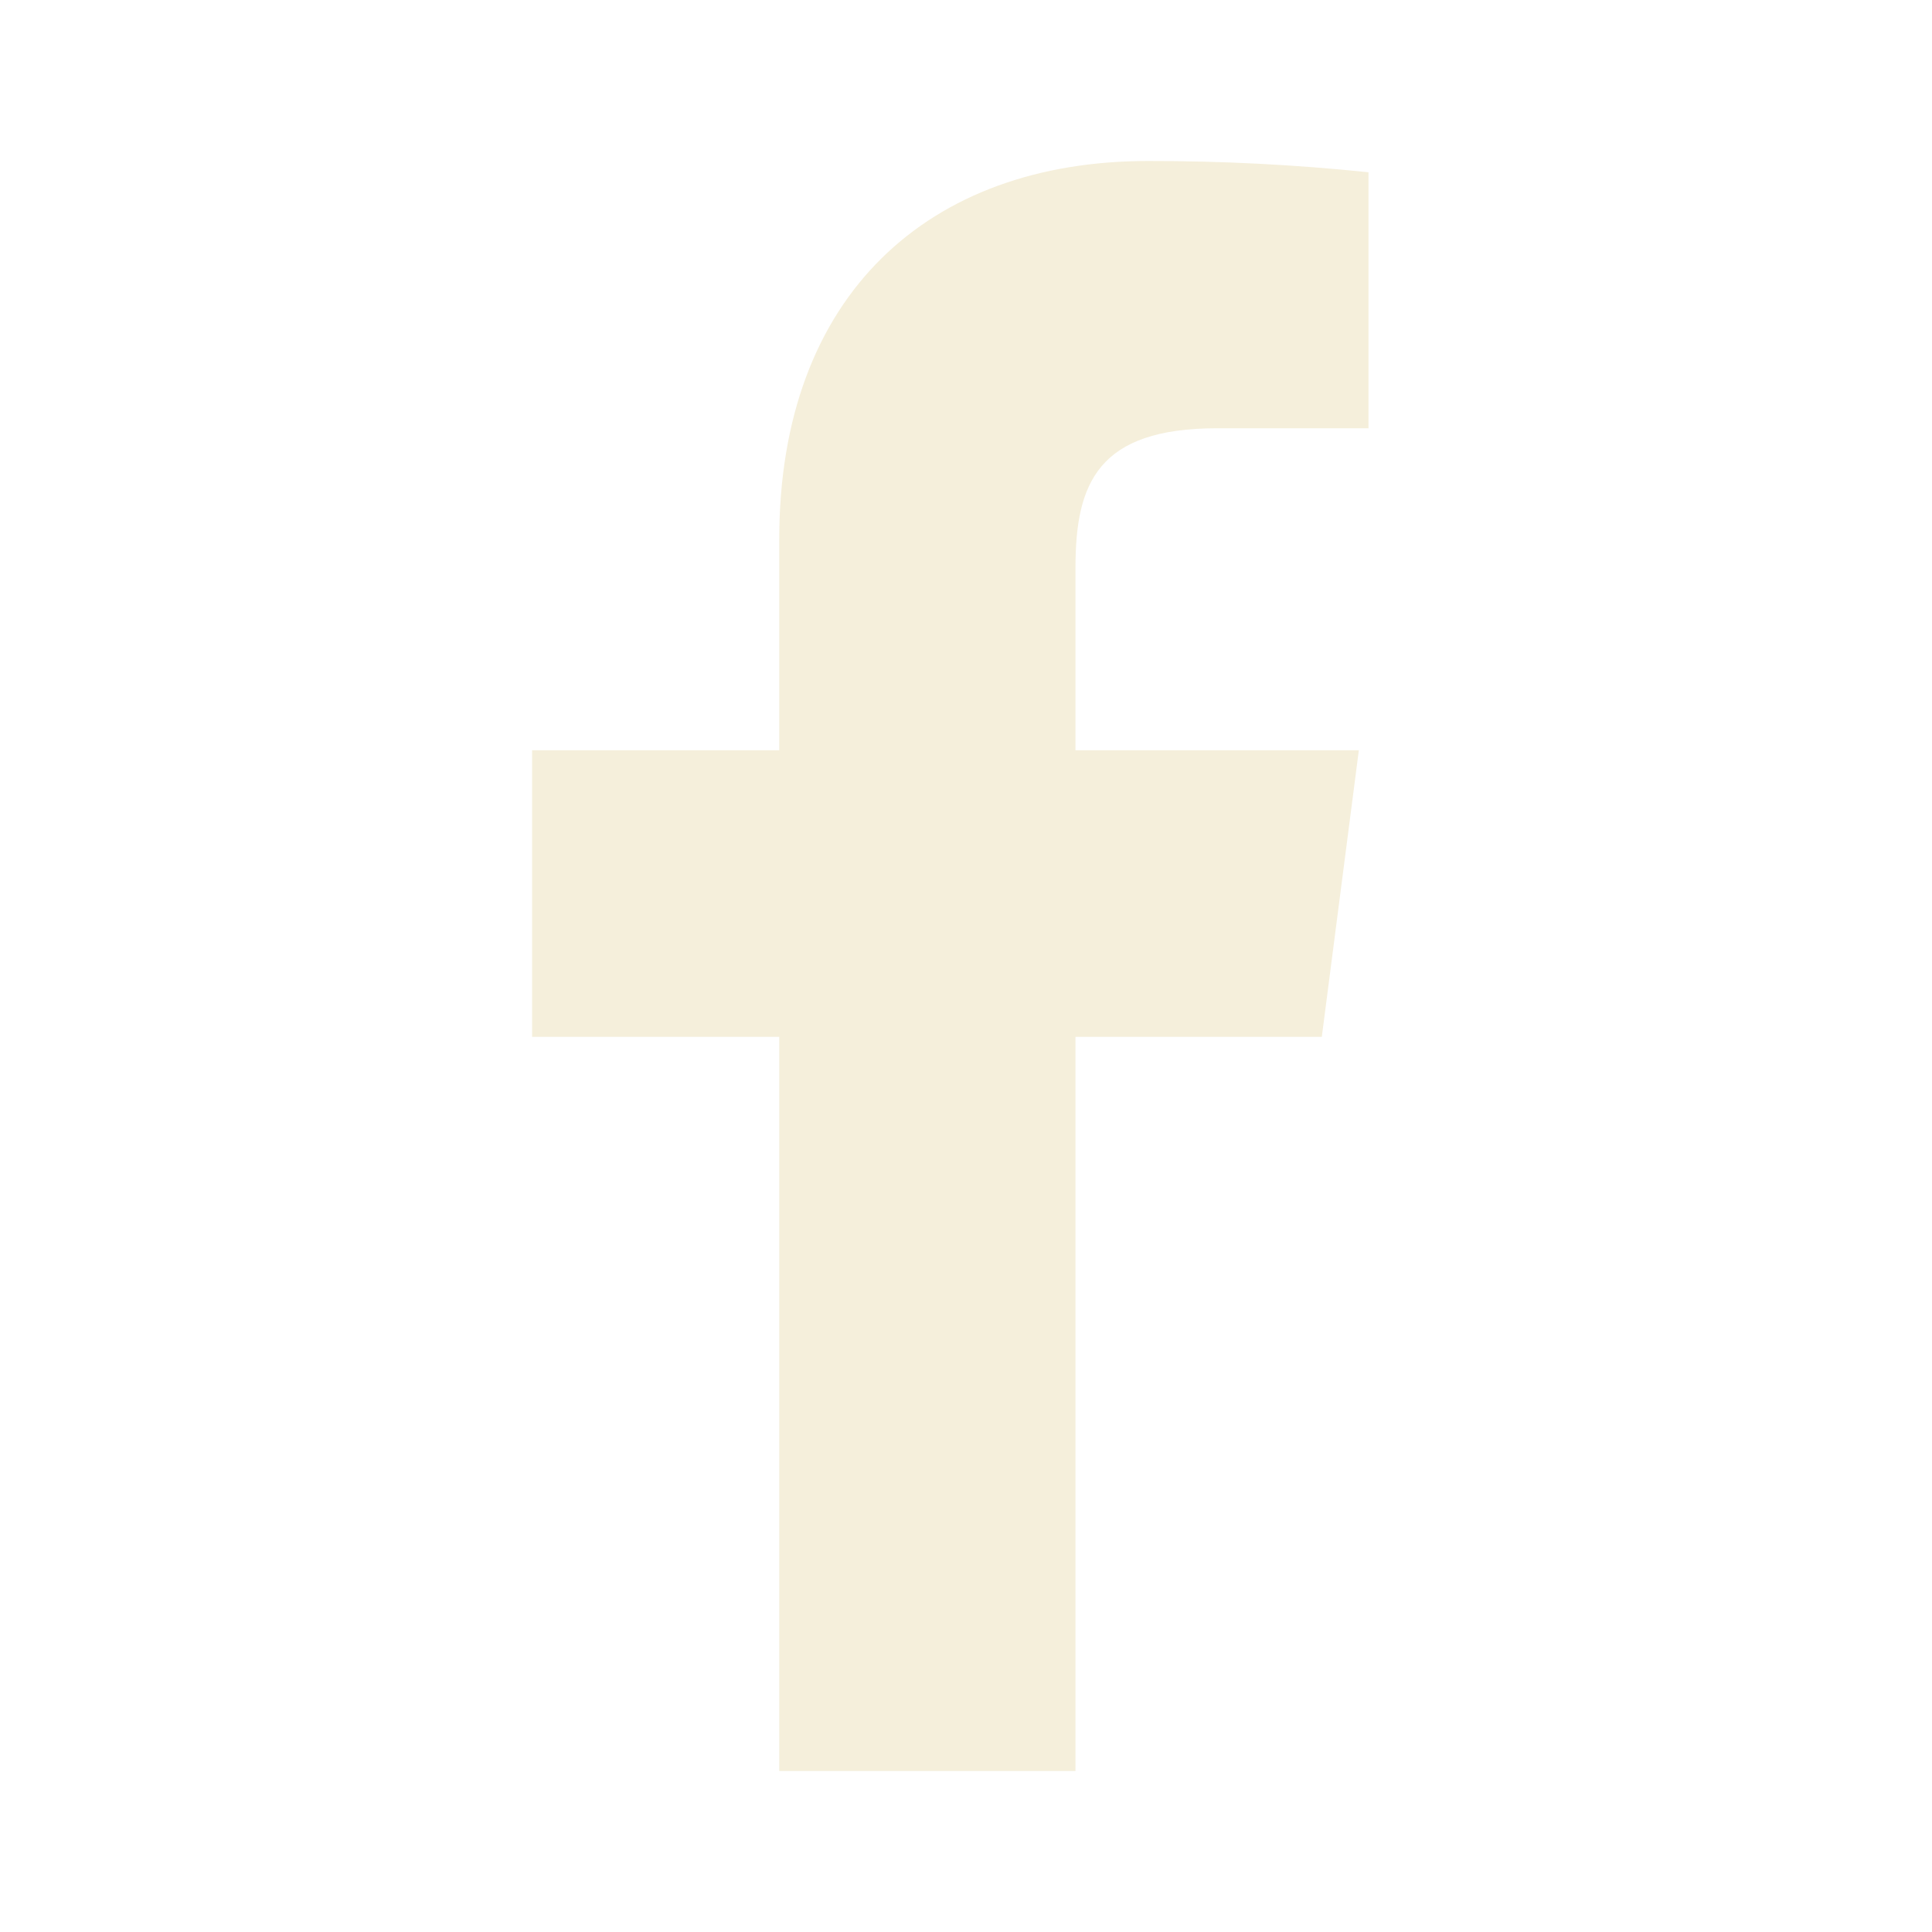
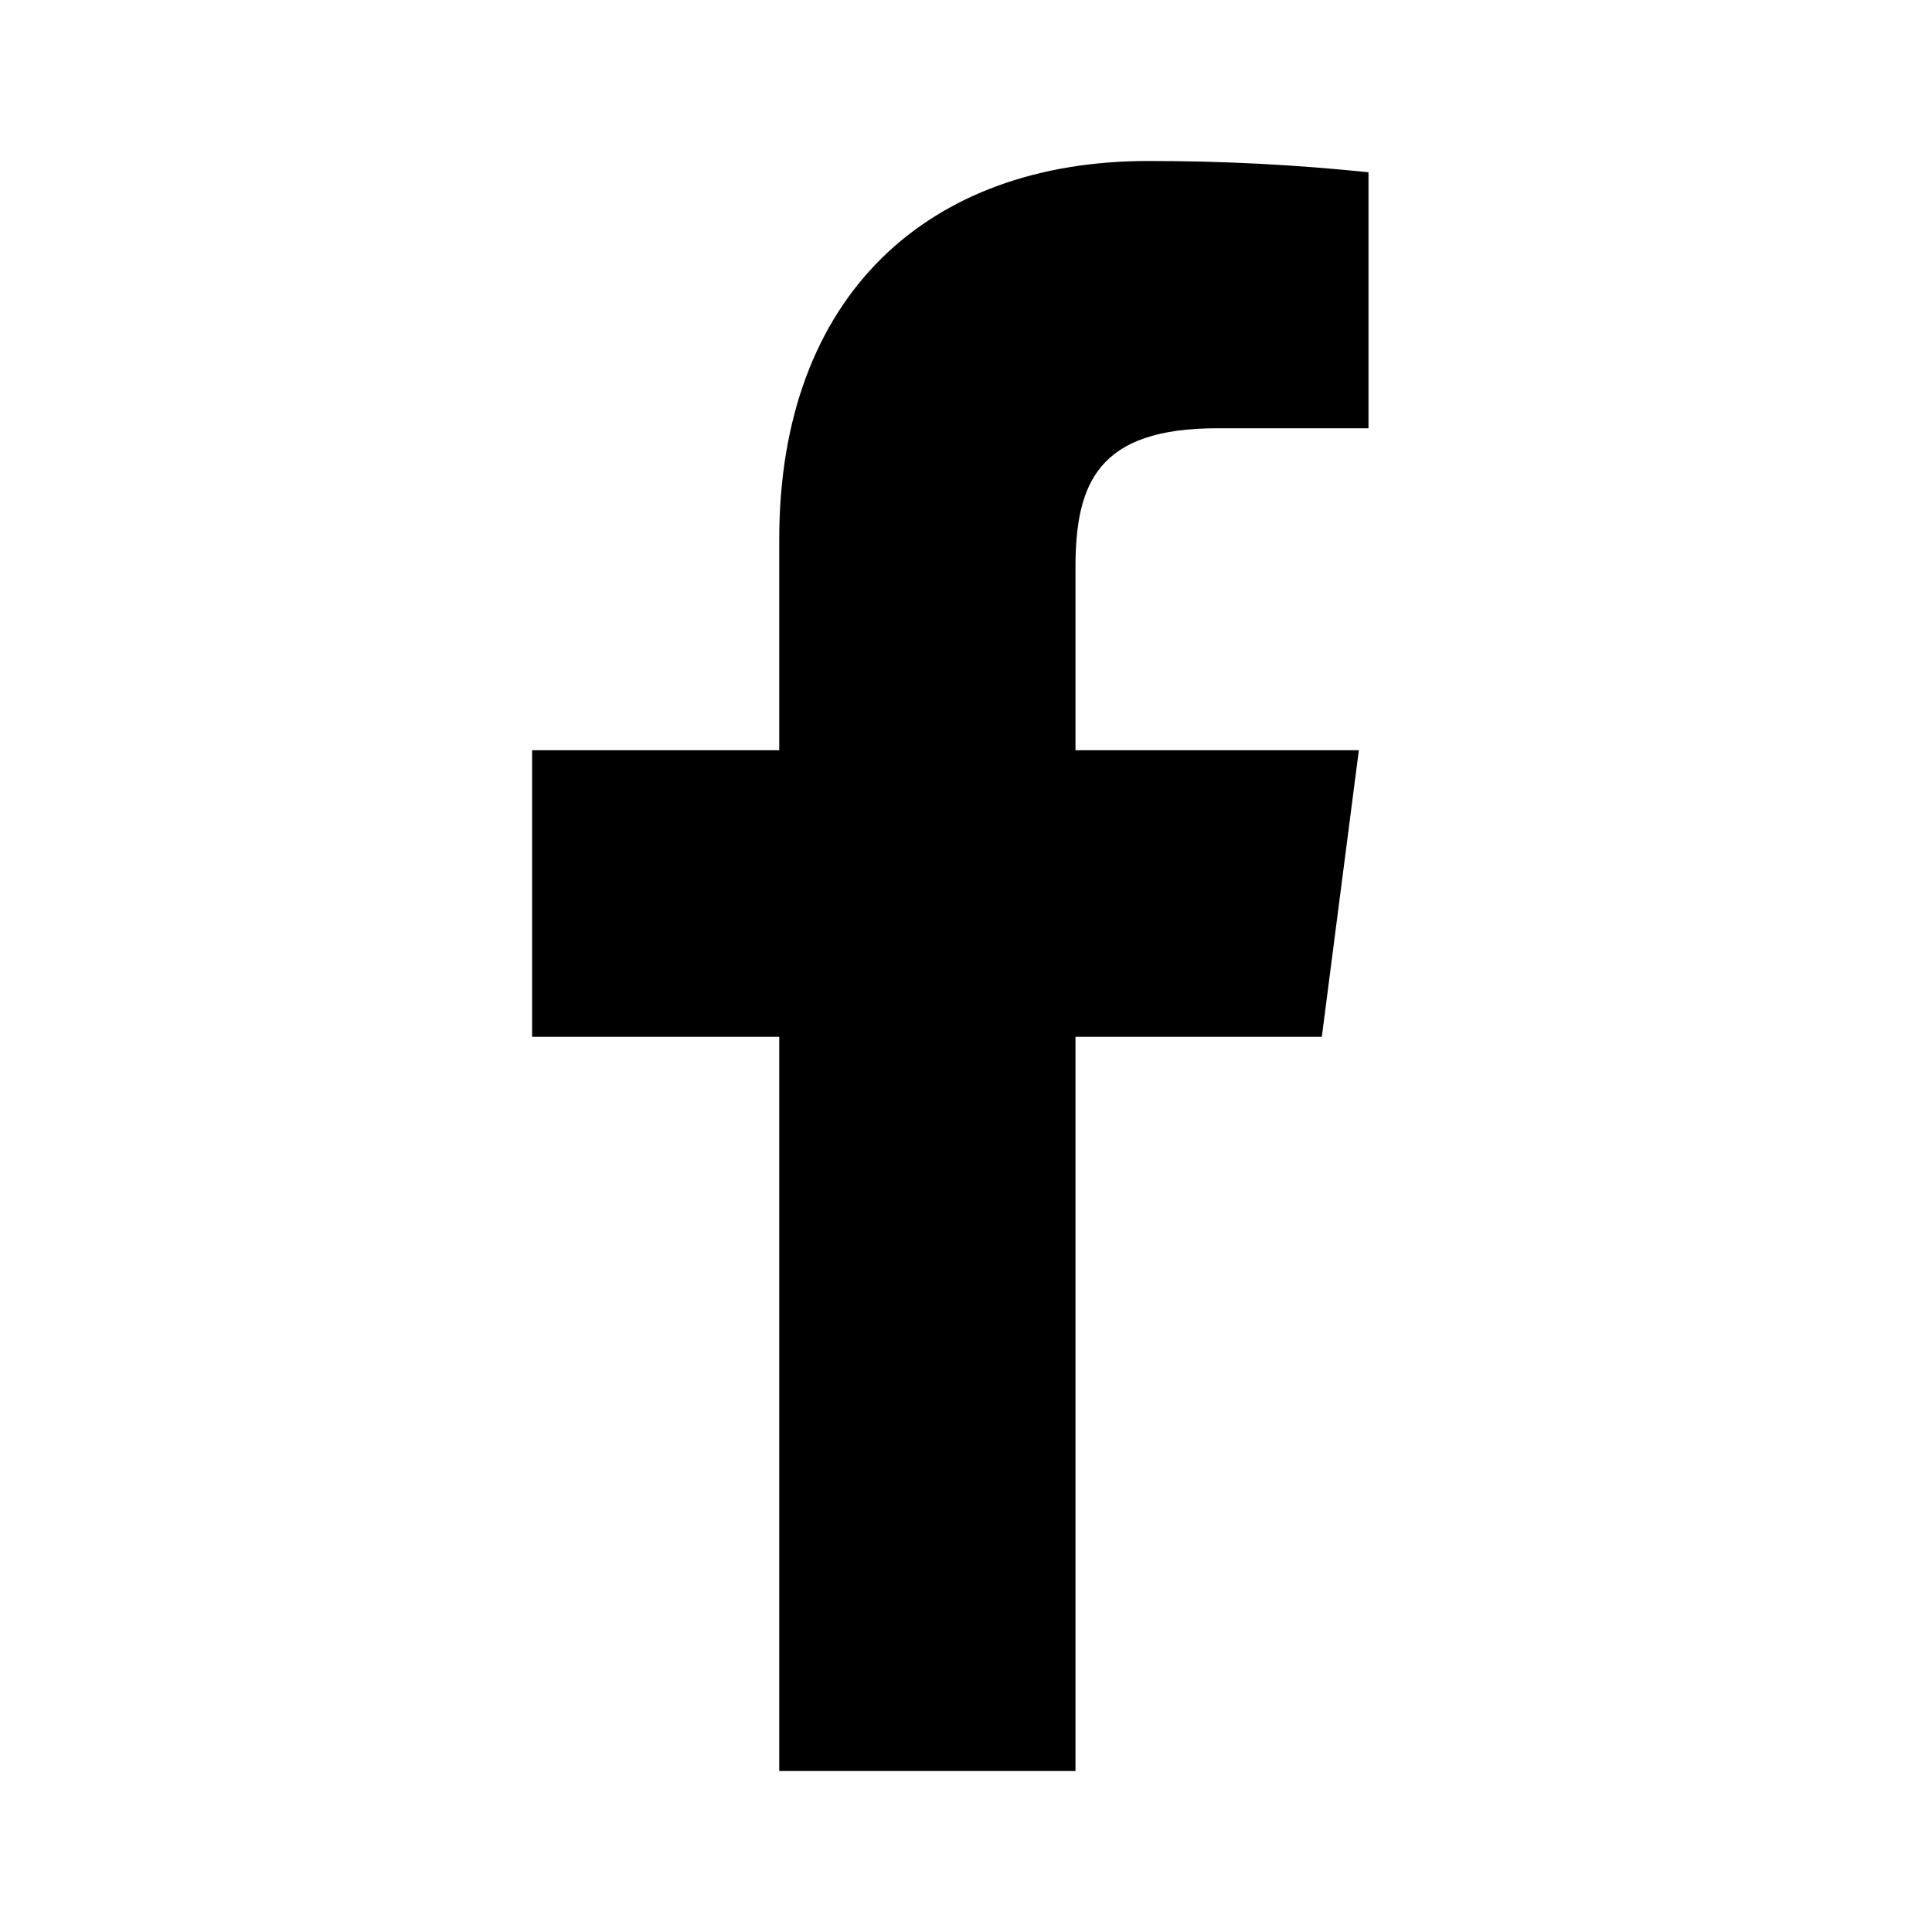
- <svg xmlns="http://www.w3.org/2000/svg" width="24" height="24" fill="none">
-   <path d="M15.12 5.32H17V2.14A26.113 26.113 0 0014.26 2c-2.72 0-4.58 1.66-4.58 4.7v2.62H6.61v3.56h3.07V22h3.68v-9.12h3.06l.46-3.56h-3.52V7.05c0-1.05.28-1.73 1.76-1.73z" fill="#F5EFDB" />
+ <svg xmlns="http://www.w3.org/2000/svg" width="24" height="24">
+   <path d="M15.12 5.32H17V2.14A26.113 26.113 0 0014.26 2c-2.72 0-4.58 1.66-4.58 4.7v2.62H6.61v3.56h3.07V22h3.68v-9.12h3.06l.46-3.56h-3.52V7.05c0-1.05.28-1.73 1.76-1.73z" />
</svg>
